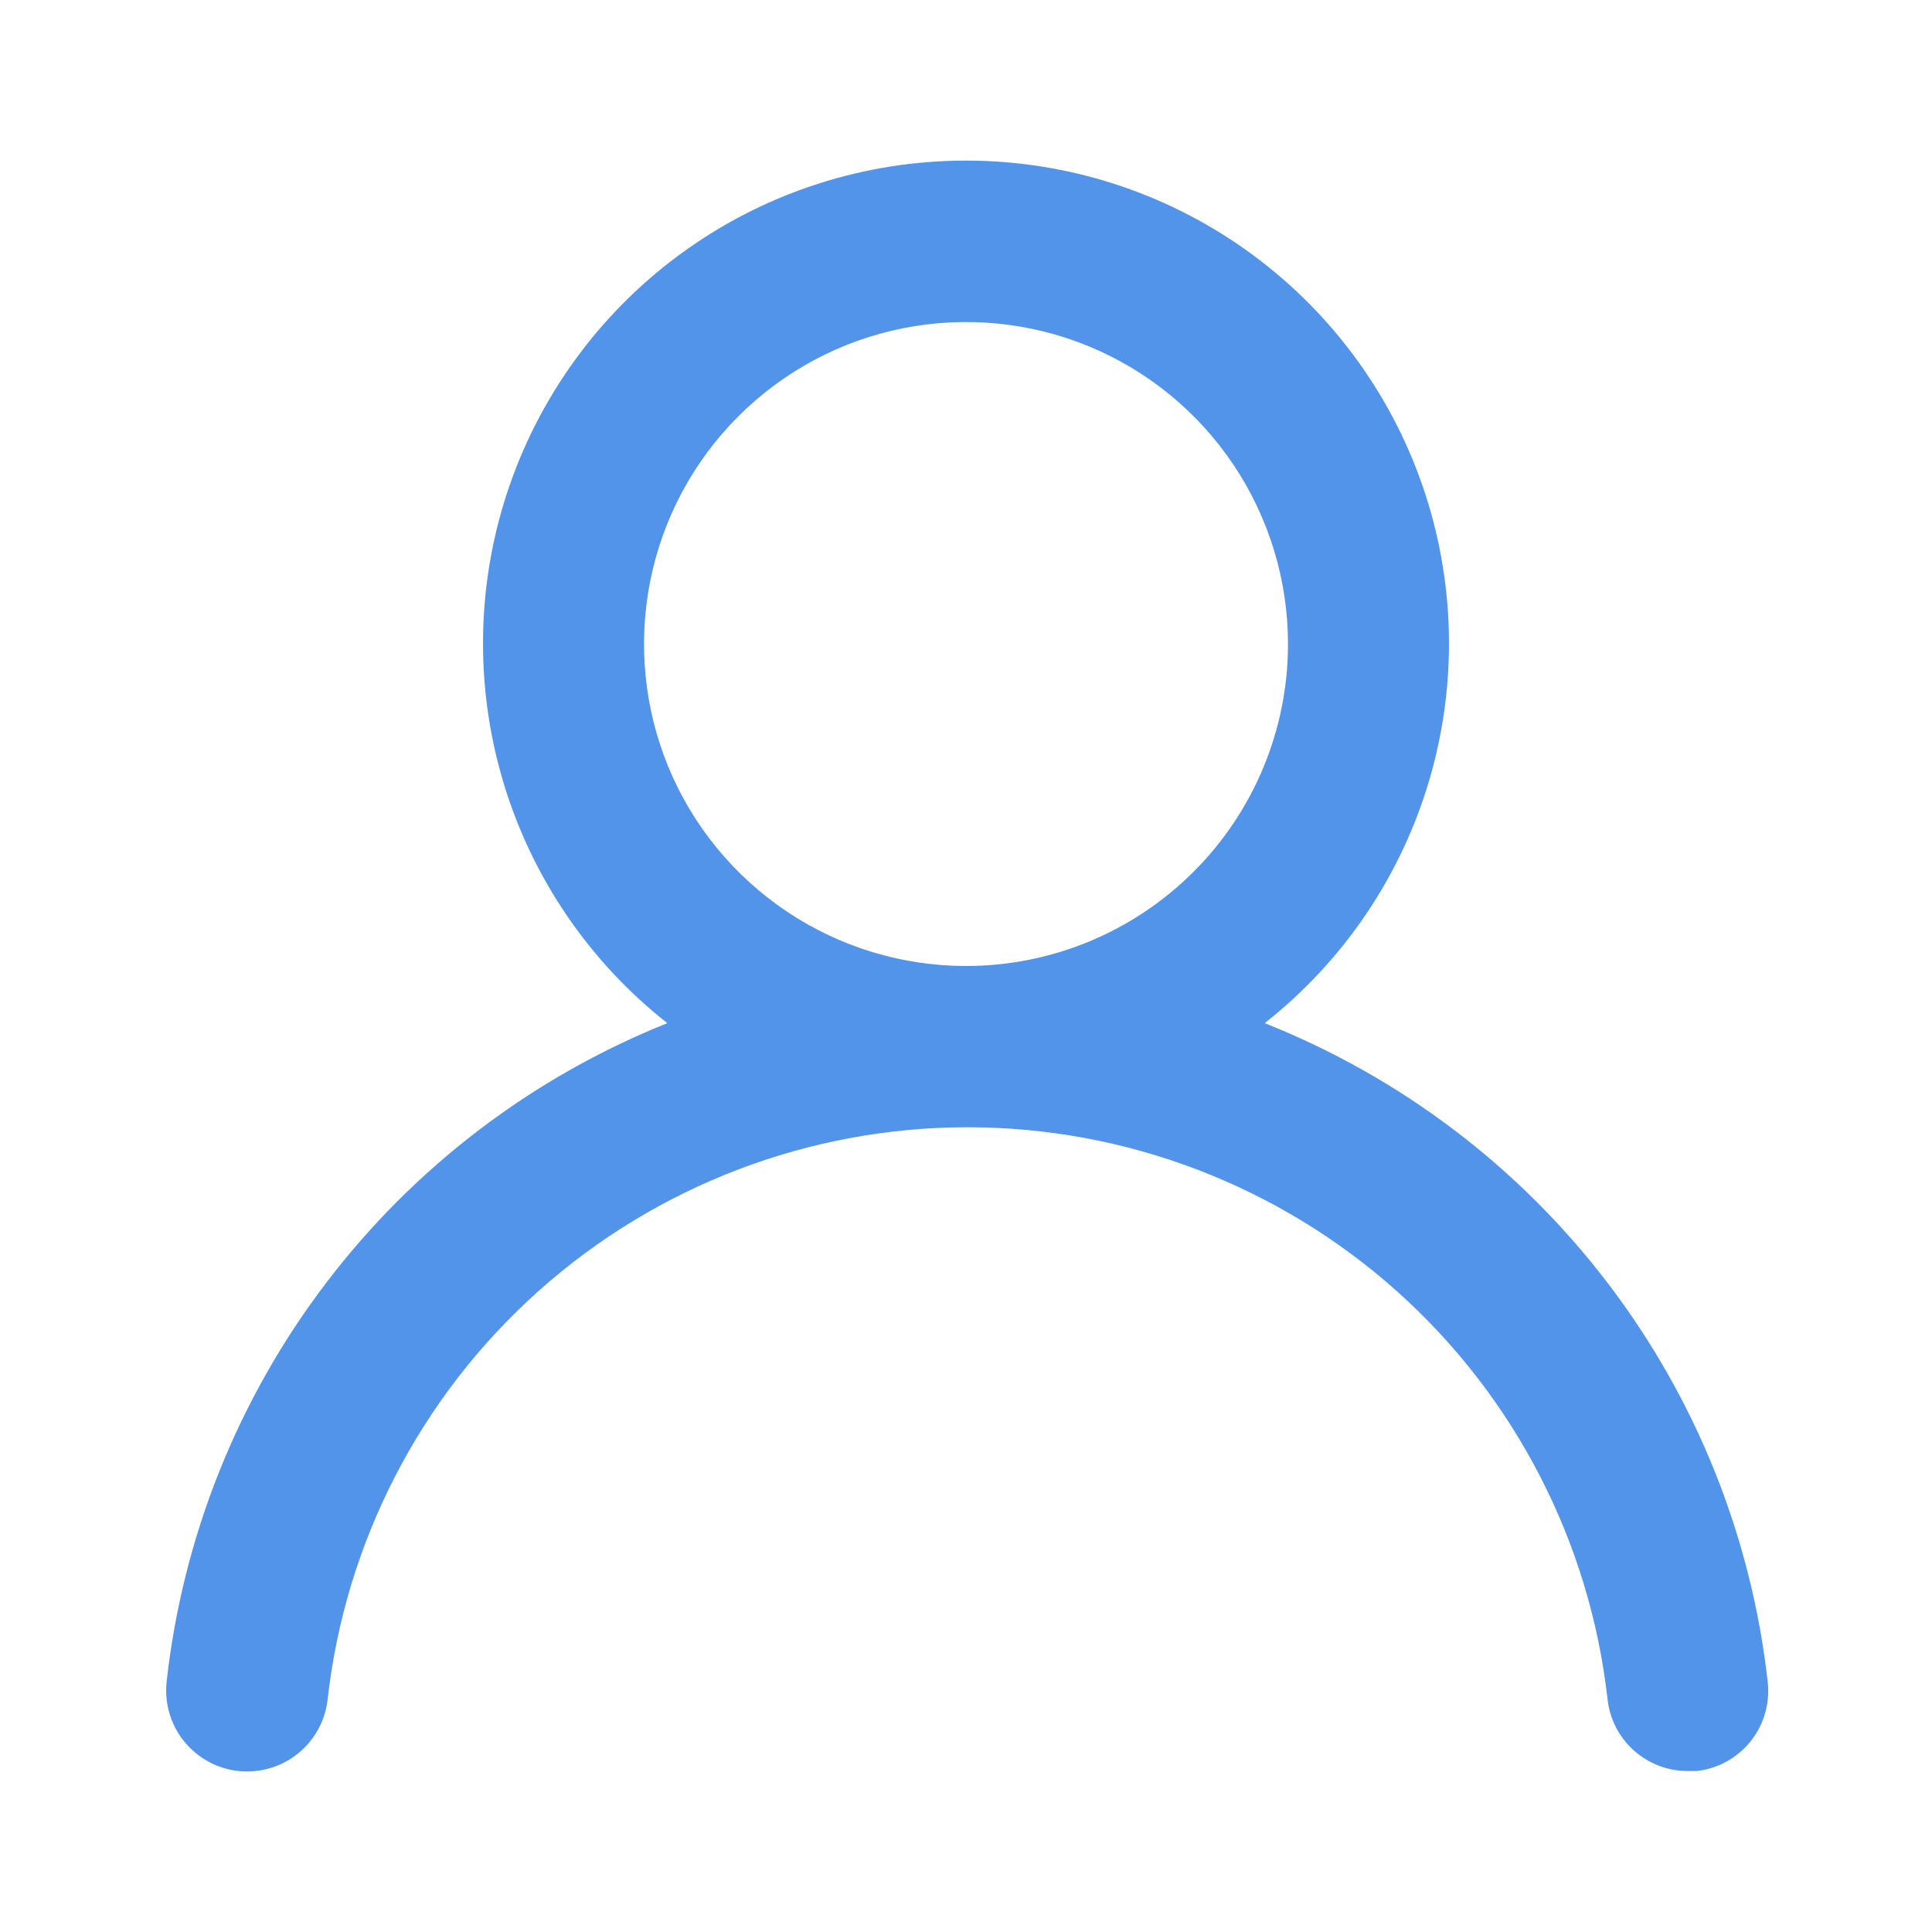
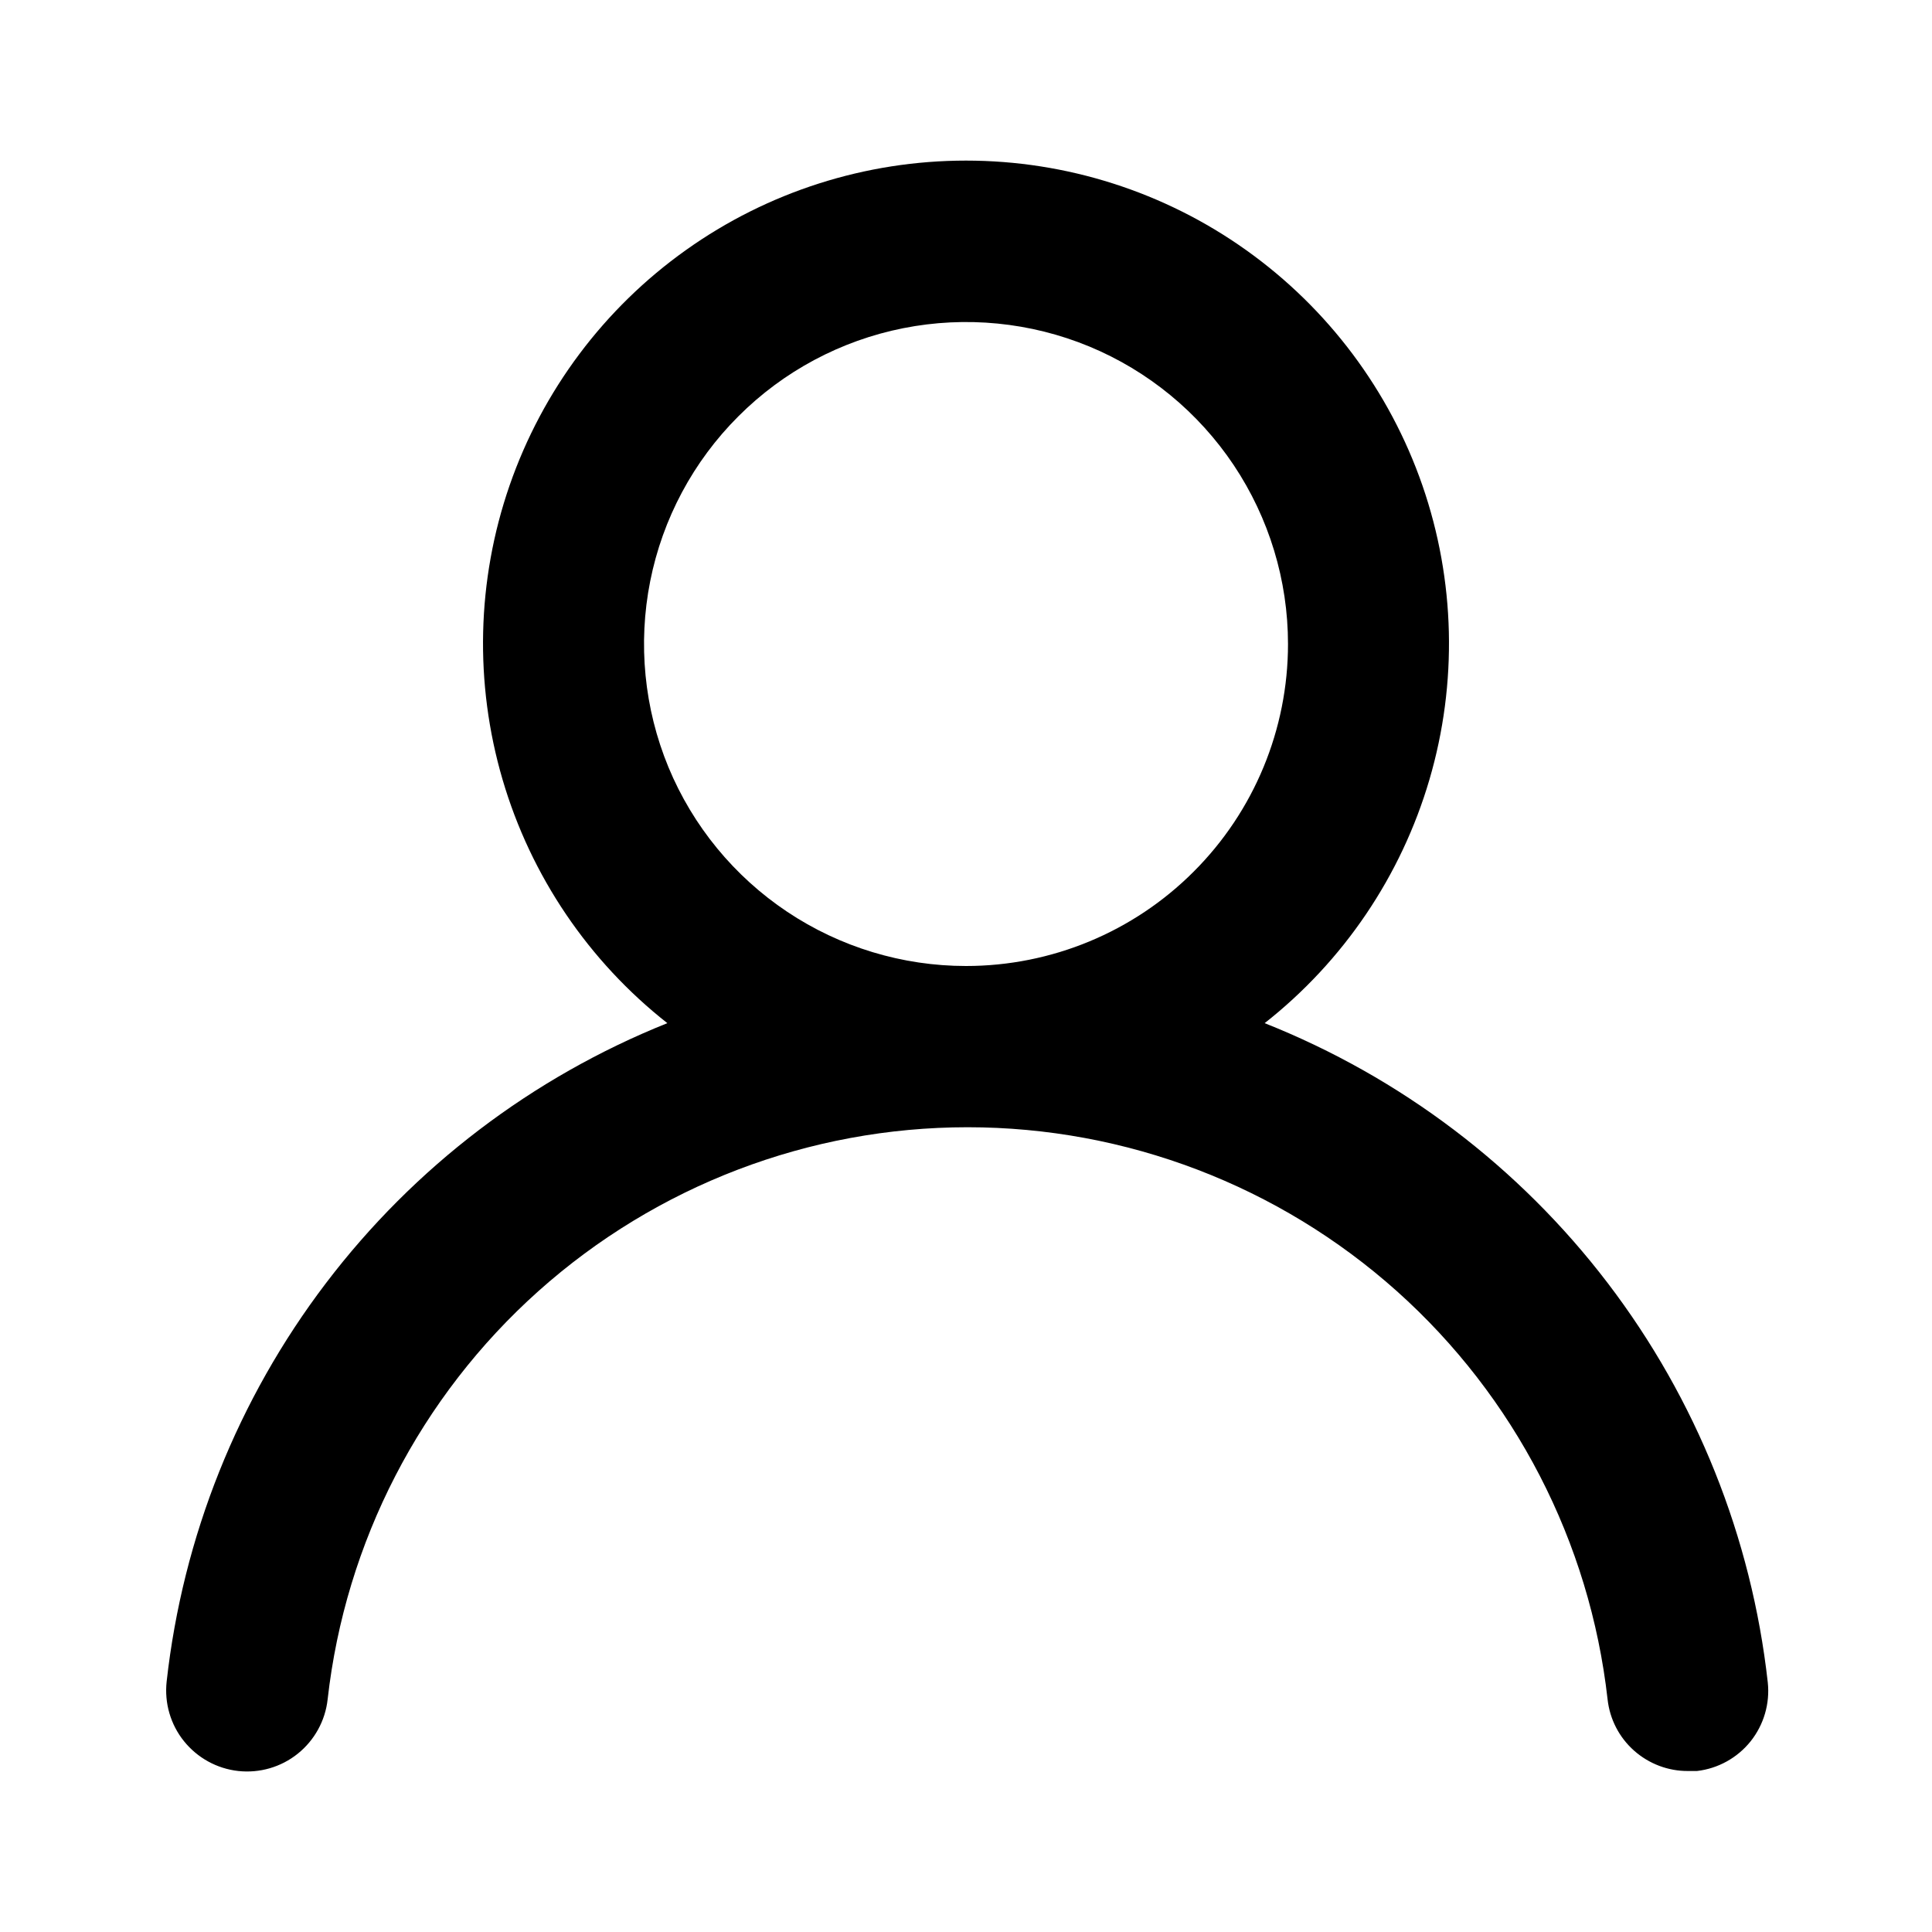
<svg xmlns="http://www.w3.org/2000/svg" width="24" height="24" viewBox="0 0 24 24" fill="none">
-   <path d="M15.71 12.71C16.69 11.939 17.406 10.881 17.757 9.684C18.108 8.487 18.078 7.21 17.67 6.031C17.262 4.853 16.496 3.83 15.48 3.107C14.464 2.383 13.247 1.995 12 1.995C10.752 1.995 9.536 2.383 8.52 3.107C7.504 3.83 6.738 4.853 6.33 6.031C5.922 7.21 5.892 8.487 6.243 9.684C6.594 10.881 7.31 11.939 8.29 12.71C6.61 13.383 5.144 14.499 4.049 15.94C2.953 17.381 2.27 19.091 2.07 20.89C2.056 21.021 2.067 21.154 2.104 21.281C2.141 21.408 2.202 21.526 2.285 21.629C2.452 21.837 2.695 21.971 2.96 22C3.225 22.029 3.491 21.952 3.699 21.785C3.907 21.618 4.041 21.375 4.07 21.11C4.29 19.155 5.222 17.35 6.688 16.039C8.155 14.728 10.053 14.003 12.02 14.003C13.987 14.003 15.885 14.728 17.352 16.039C18.818 17.35 19.75 19.155 19.97 21.11C19.997 21.356 20.114 21.583 20.299 21.747C20.484 21.911 20.723 22.002 20.97 22H21.08C21.342 21.97 21.582 21.837 21.747 21.631C21.911 21.425 21.988 21.162 21.96 20.9C21.759 19.096 21.072 17.381 19.971 15.938C18.87 14.495 17.397 13.38 15.71 12.71ZM12 12C11.209 12 10.435 11.765 9.778 11.326C9.12 10.886 8.607 10.262 8.304 9.531C8.002 8.8 7.923 7.996 8.077 7.22C8.231 6.444 8.612 5.731 9.172 5.172C9.731 4.612 10.444 4.231 11.22 4.077C11.996 3.923 12.8 4.002 13.531 4.304C14.262 4.607 14.886 5.12 15.326 5.778C15.765 6.436 16 7.209 16 8C16 9.061 15.579 10.078 14.828 10.828C14.078 11.579 13.061 12 12 12Z" fill="#5194E9" />
+   <path d="M15.71 12.71C16.69 11.939 17.406 10.881 17.757 9.684C18.108 8.487 18.078 7.21 17.67 6.031C17.262 4.853 16.496 3.83 15.48 3.107C14.464 2.383 13.247 1.995 12 1.995C10.752 1.995 9.536 2.383 8.52 3.107C7.504 3.83 6.738 4.853 6.33 6.031C5.922 7.21 5.892 8.487 6.243 9.684C6.594 10.881 7.31 11.939 8.29 12.71C6.61 13.383 5.144 14.499 4.049 15.94C2.953 17.381 2.27 19.091 2.07 20.89C2.056 21.021 2.067 21.154 2.104 21.281C2.141 21.408 2.202 21.526 2.285 21.629C2.452 21.837 2.695 21.971 2.96 22C3.225 22.029 3.491 21.952 3.699 21.785C3.907 21.618 4.041 21.375 4.07 21.11C4.29 19.155 5.222 17.35 6.688 16.039C8.155 14.728 10.053 14.003 12.02 14.003C13.987 14.003 15.885 14.728 17.352 16.039C18.818 17.35 19.75 19.155 19.97 21.11C19.997 21.356 20.114 21.583 20.299 21.747C20.484 21.911 20.723 22.002 20.97 22H21.08C21.342 21.97 21.582 21.837 21.747 21.631C21.911 21.425 21.988 21.162 21.96 20.9C21.759 19.096 21.072 17.381 19.971 15.938C18.87 14.495 17.397 13.38 15.71 12.71ZM12 12C11.209 12 10.435 11.765 9.778 11.326C9.12 10.886 8.607 10.262 8.304 9.531C8.002 8.8 7.923 7.996 8.077 7.22C8.231 6.444 8.612 5.731 9.172 5.172C9.731 4.612 10.444 4.231 11.22 4.077C11.996 3.923 12.8 4.002 13.531 4.304C14.262 4.607 14.886 5.12 15.326 5.778C15.765 6.436 16 7.209 16 8C16 9.061 15.579 10.078 14.828 10.828C14.078 11.579 13.061 12 12 12Z" fill="currentColor" />
</svg>
